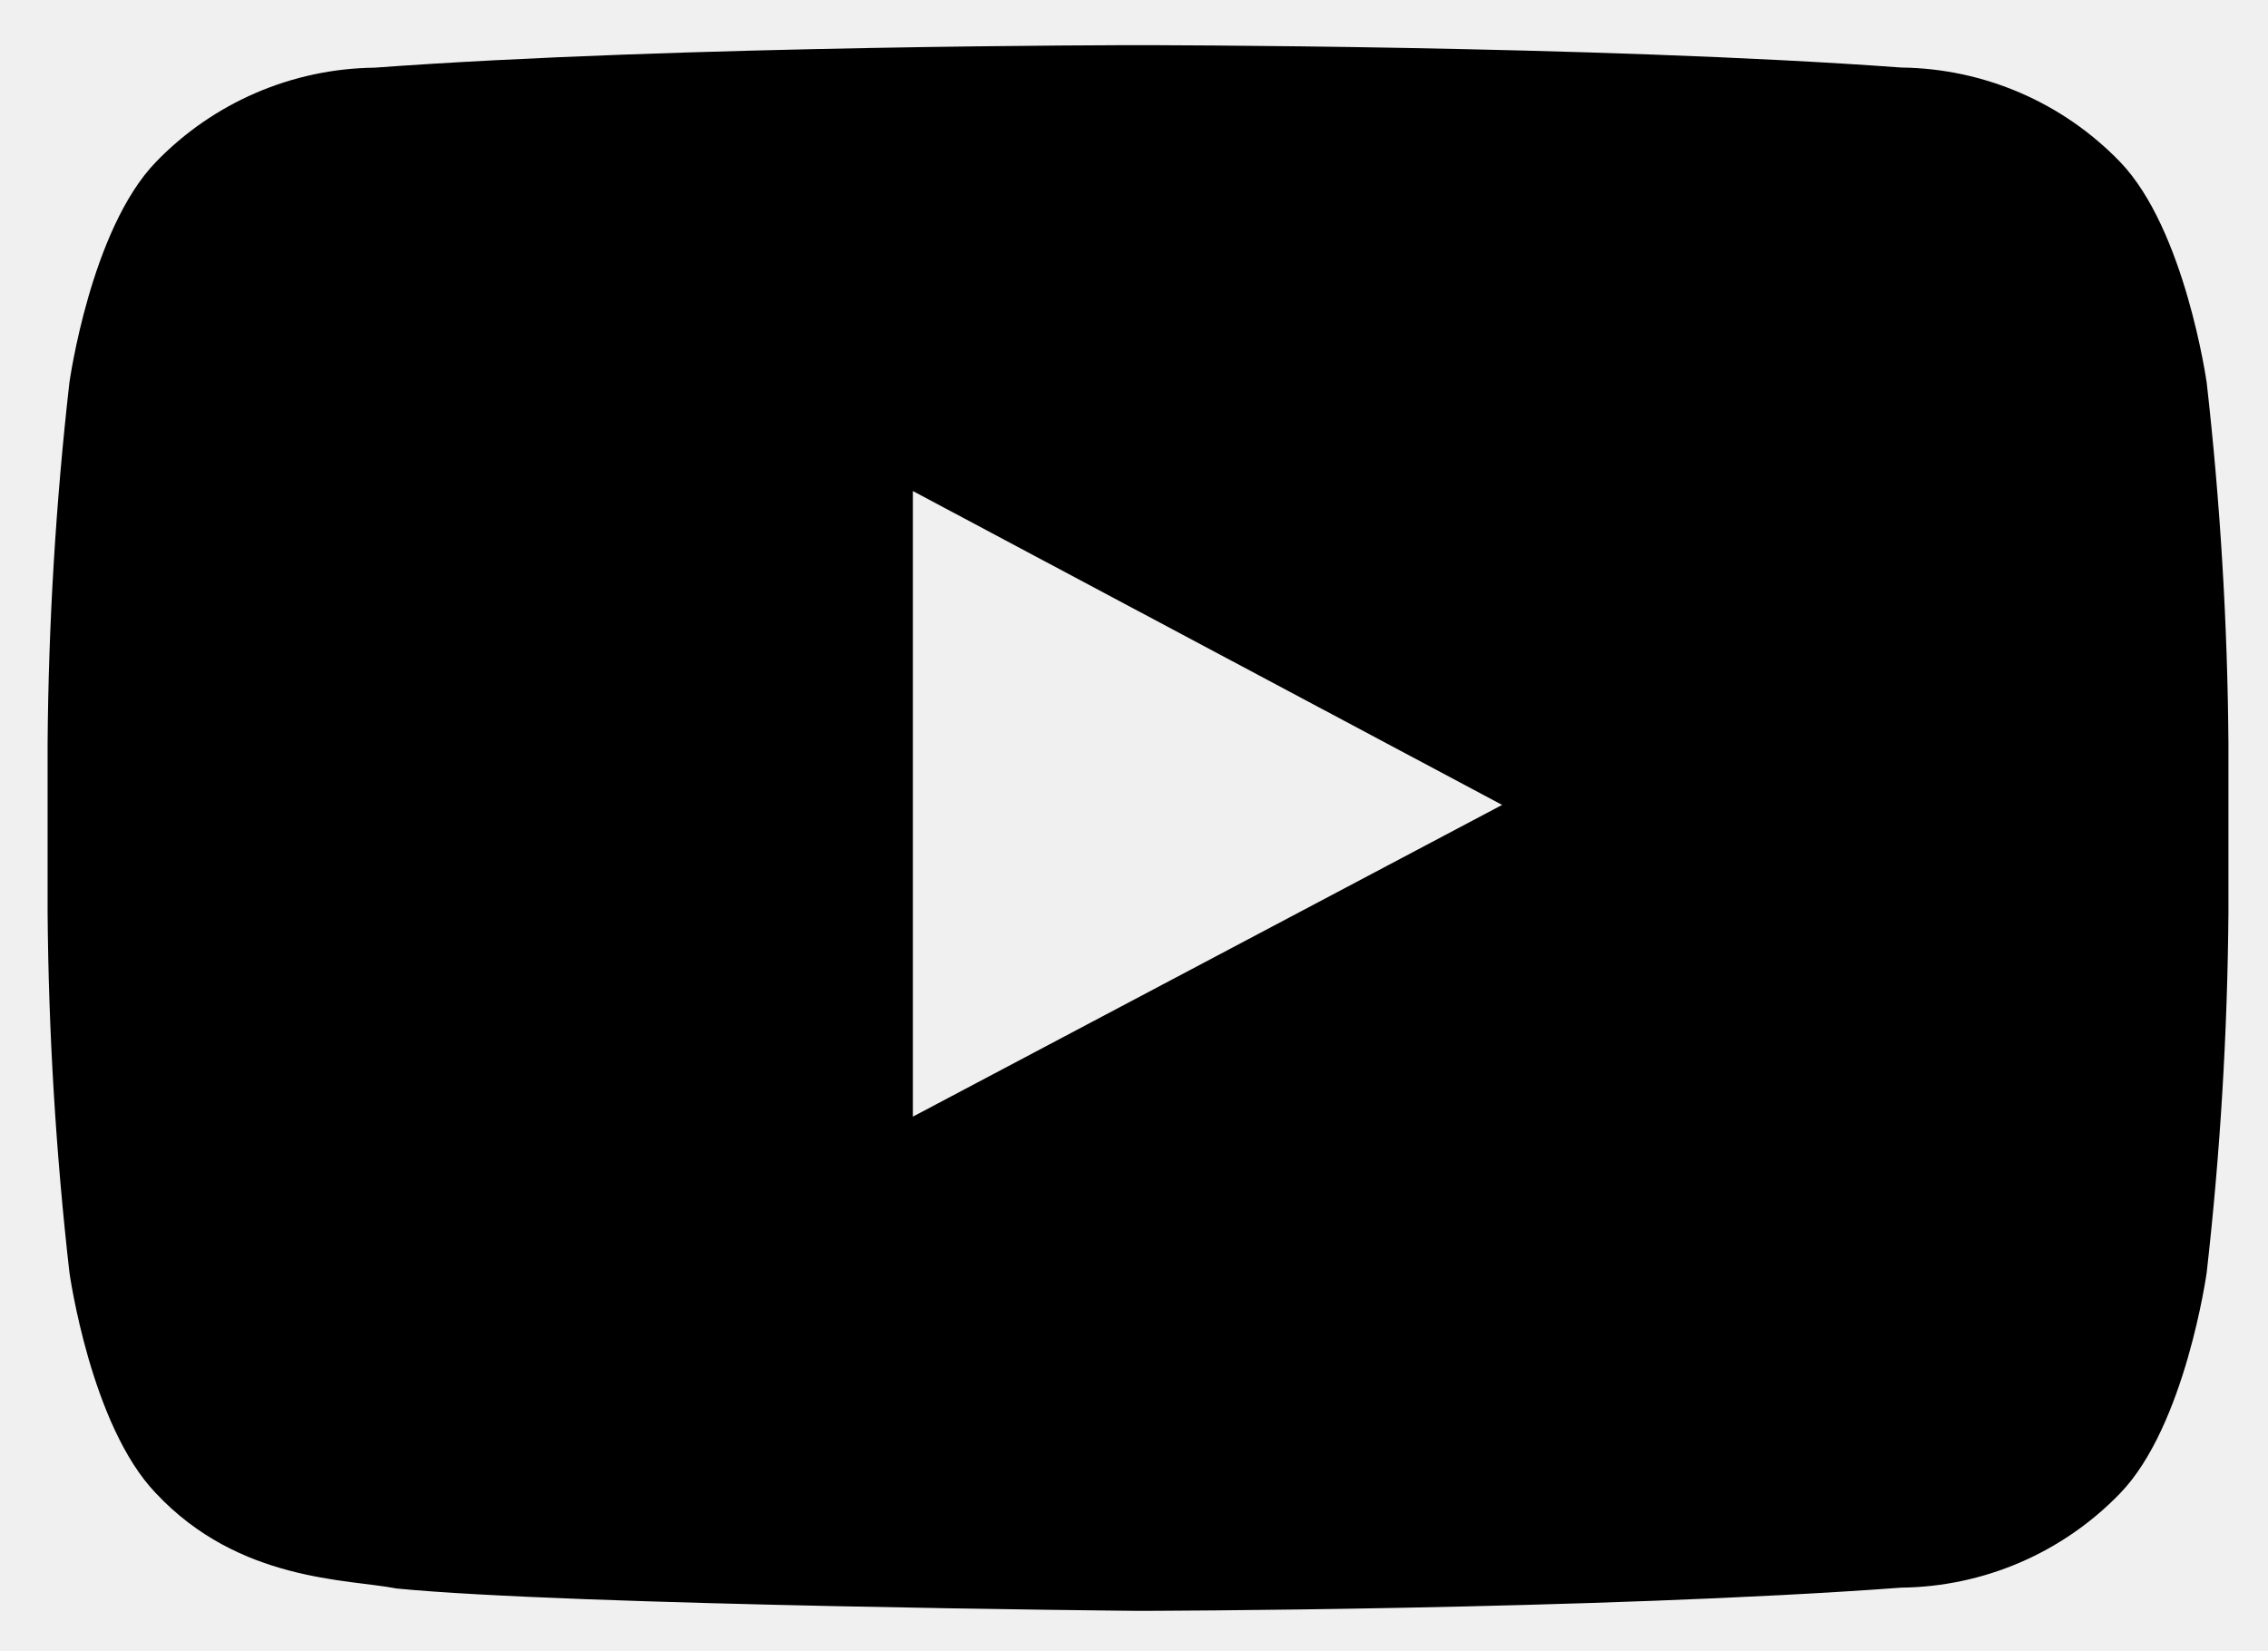
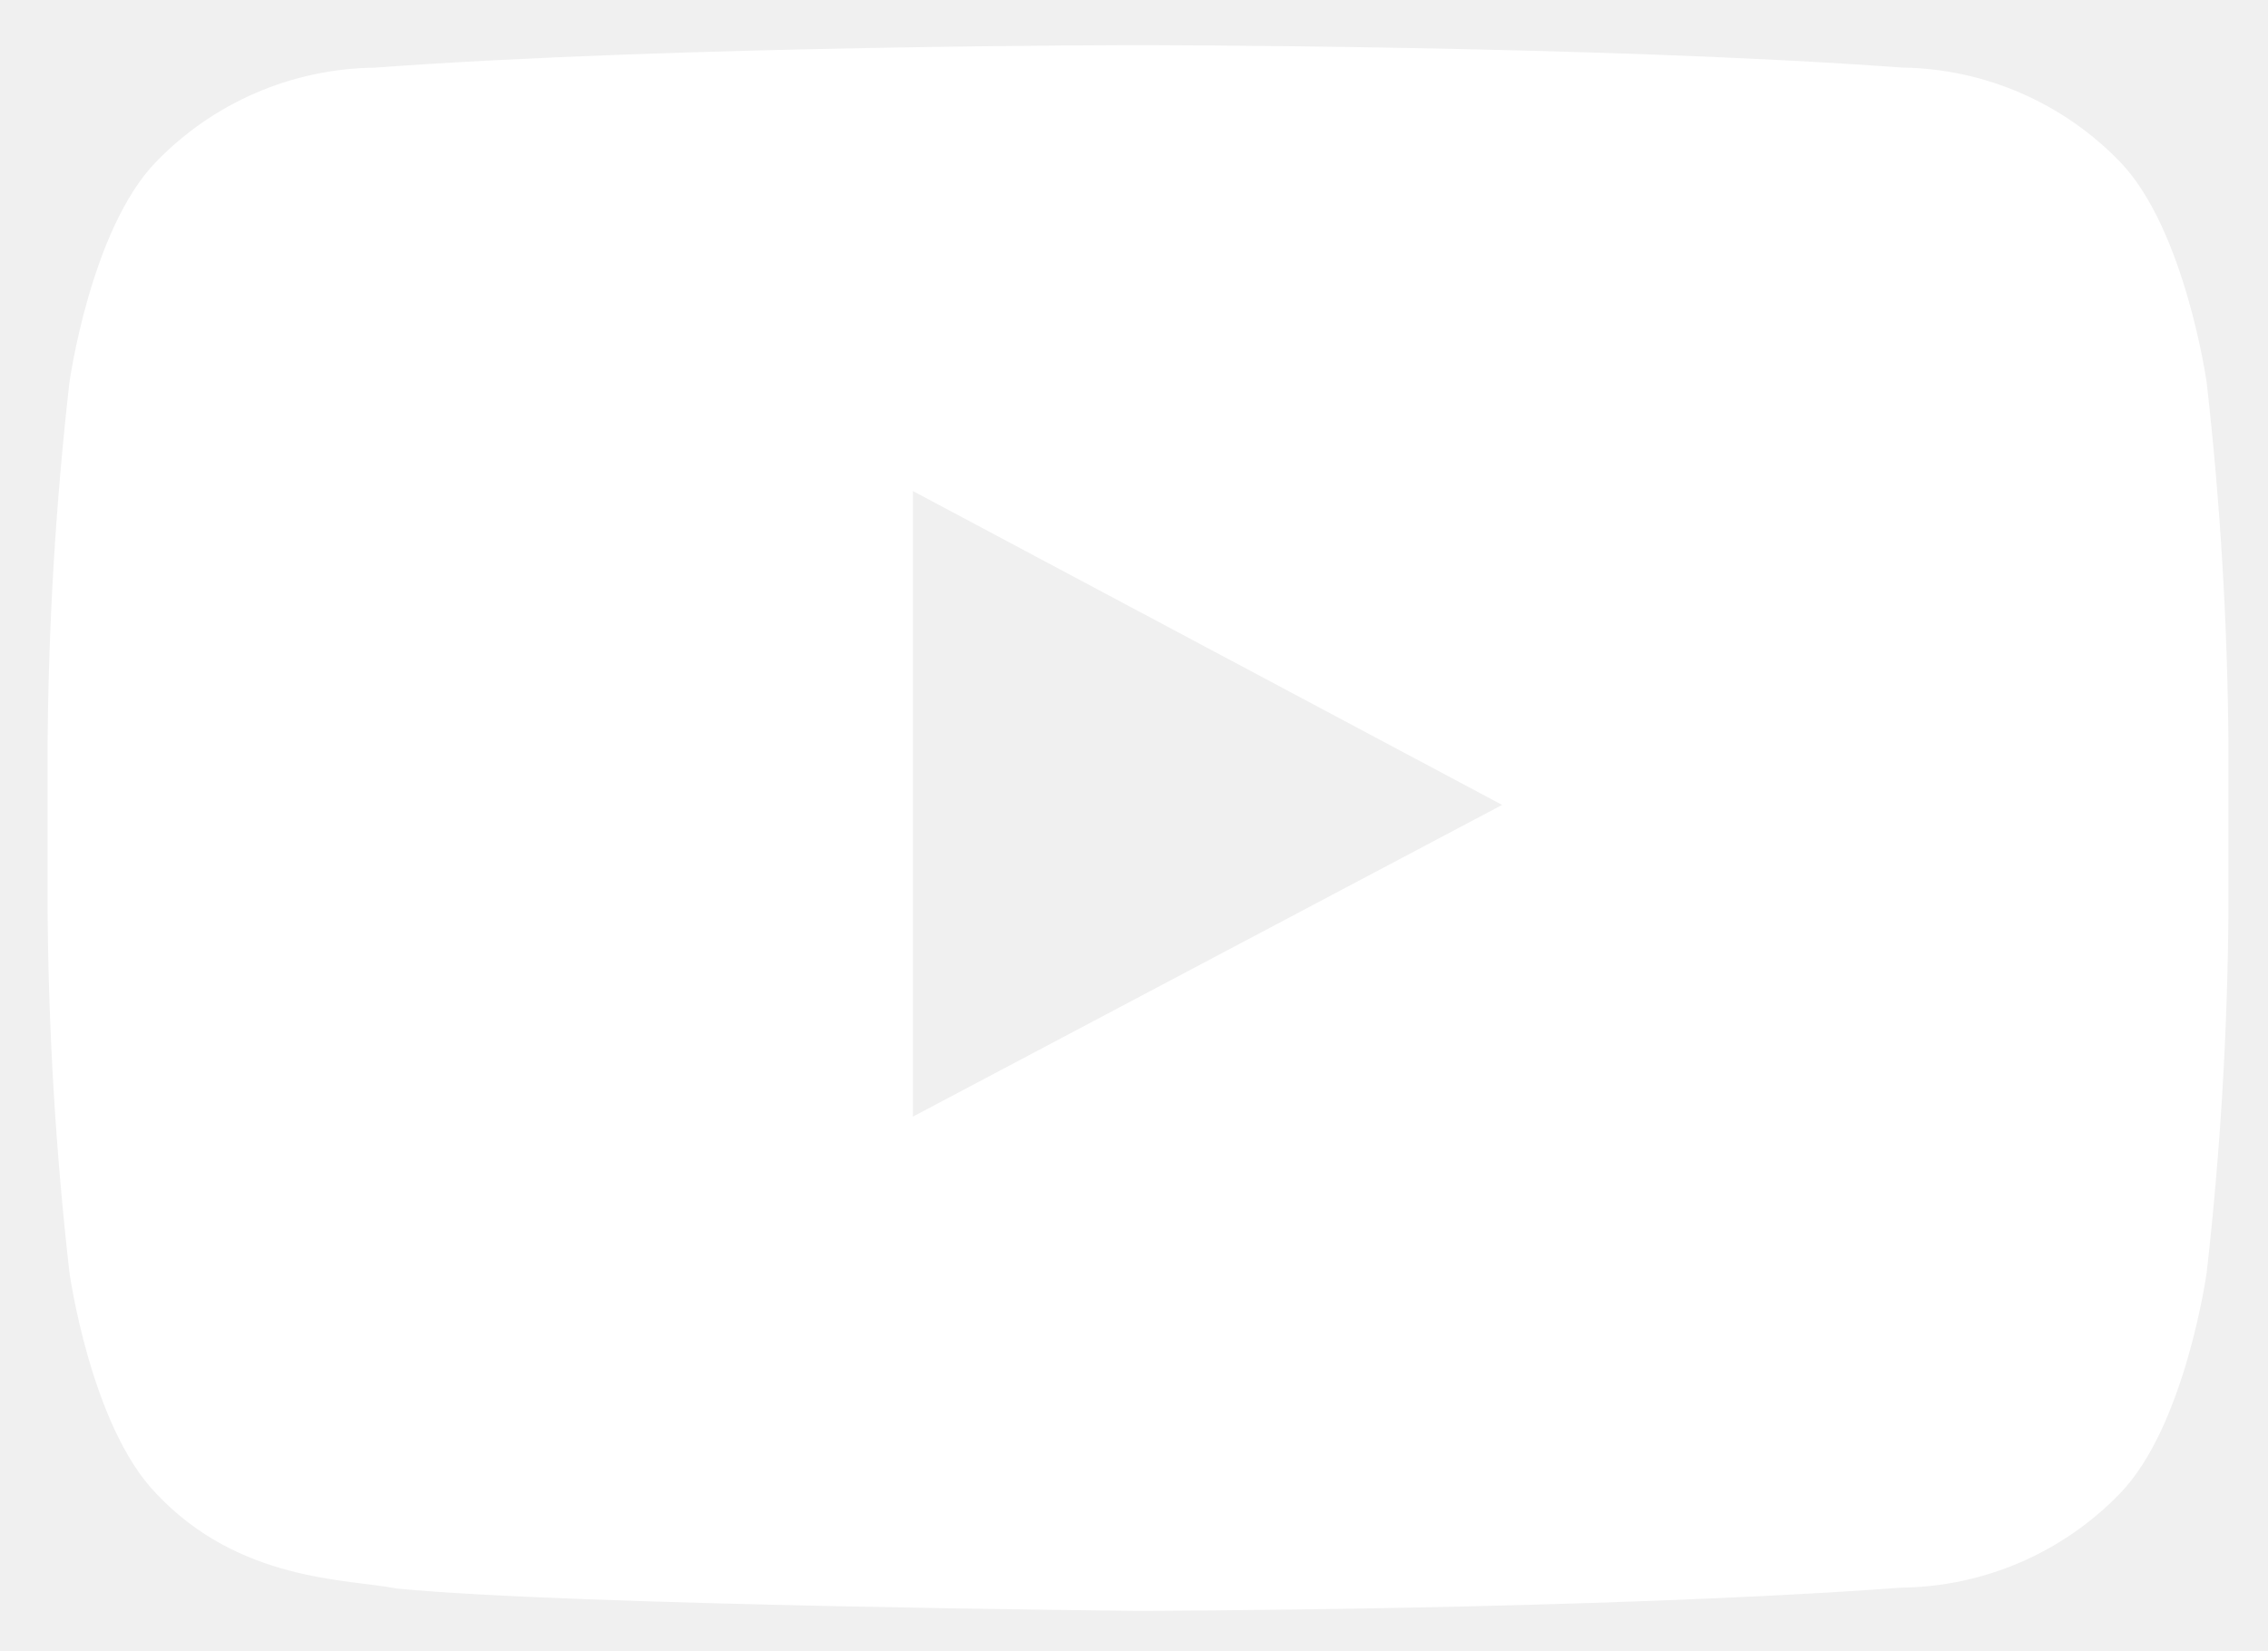
<svg xmlns="http://www.w3.org/2000/svg" viewBox="0.21 0.27 34.45 25.07" aria-label="YouTube">
-   <path fill="currentColor" d="M33.729 6.084s-.327-2.33-1.317-3.356a4.691 4.691 0 0 0-3.32-1.432c-4.634-.34-11.589-.34-11.589-.34h-.014s-6.954 0-11.59.342a4.692 4.692 0 0 0-3.32 1.432c-.993 1.025-1.315 3.354-1.315 3.354a52.189 52.189 0 0 0-.331 5.473v2.566c.014 1.829.125 3.656.331 5.472 0 0 .322 2.33 1.316 3.36 1.26 1.345 2.916 1.3 3.653 1.445 2.65.26 11.263.34 11.263.34s6.96-.01 11.597-.353a4.691 4.691 0 0 0 3.32-1.432c.993-1.026 1.316-3.356 1.316-3.356.206-1.817.316-3.644.33-5.473v-2.57a52.26 52.26 0 0 0-.33-5.472zM14.076 17.232V7.729l8.951 4.768-8.95 4.735z" />
+   <path fill="#fff" d="M33.729 6.084s-.327-2.33-1.317-3.356a4.691 4.691 0 0 0-3.32-1.432c-4.634-.34-11.589-.34-11.589-.34h-.014s-6.954 0-11.59.342a4.692 4.692 0 0 0-3.32 1.432c-.993 1.025-1.315 3.354-1.315 3.354a52.189 52.189 0 0 0-.331 5.473v2.566c.014 1.829.125 3.656.331 5.472 0 0 .322 2.33 1.316 3.36 1.26 1.345 2.916 1.3 3.653 1.445 2.65.26 11.263.34 11.263.34s6.96-.01 11.597-.353a4.691 4.691 0 0 0 3.32-1.432c.993-1.026 1.316-3.356 1.316-3.356.206-1.817.316-3.644.33-5.473v-2.57a52.26 52.26 0 0 0-.33-5.472zM14.076 17.232V7.729l8.951 4.768-8.95 4.735z" />
</svg>
